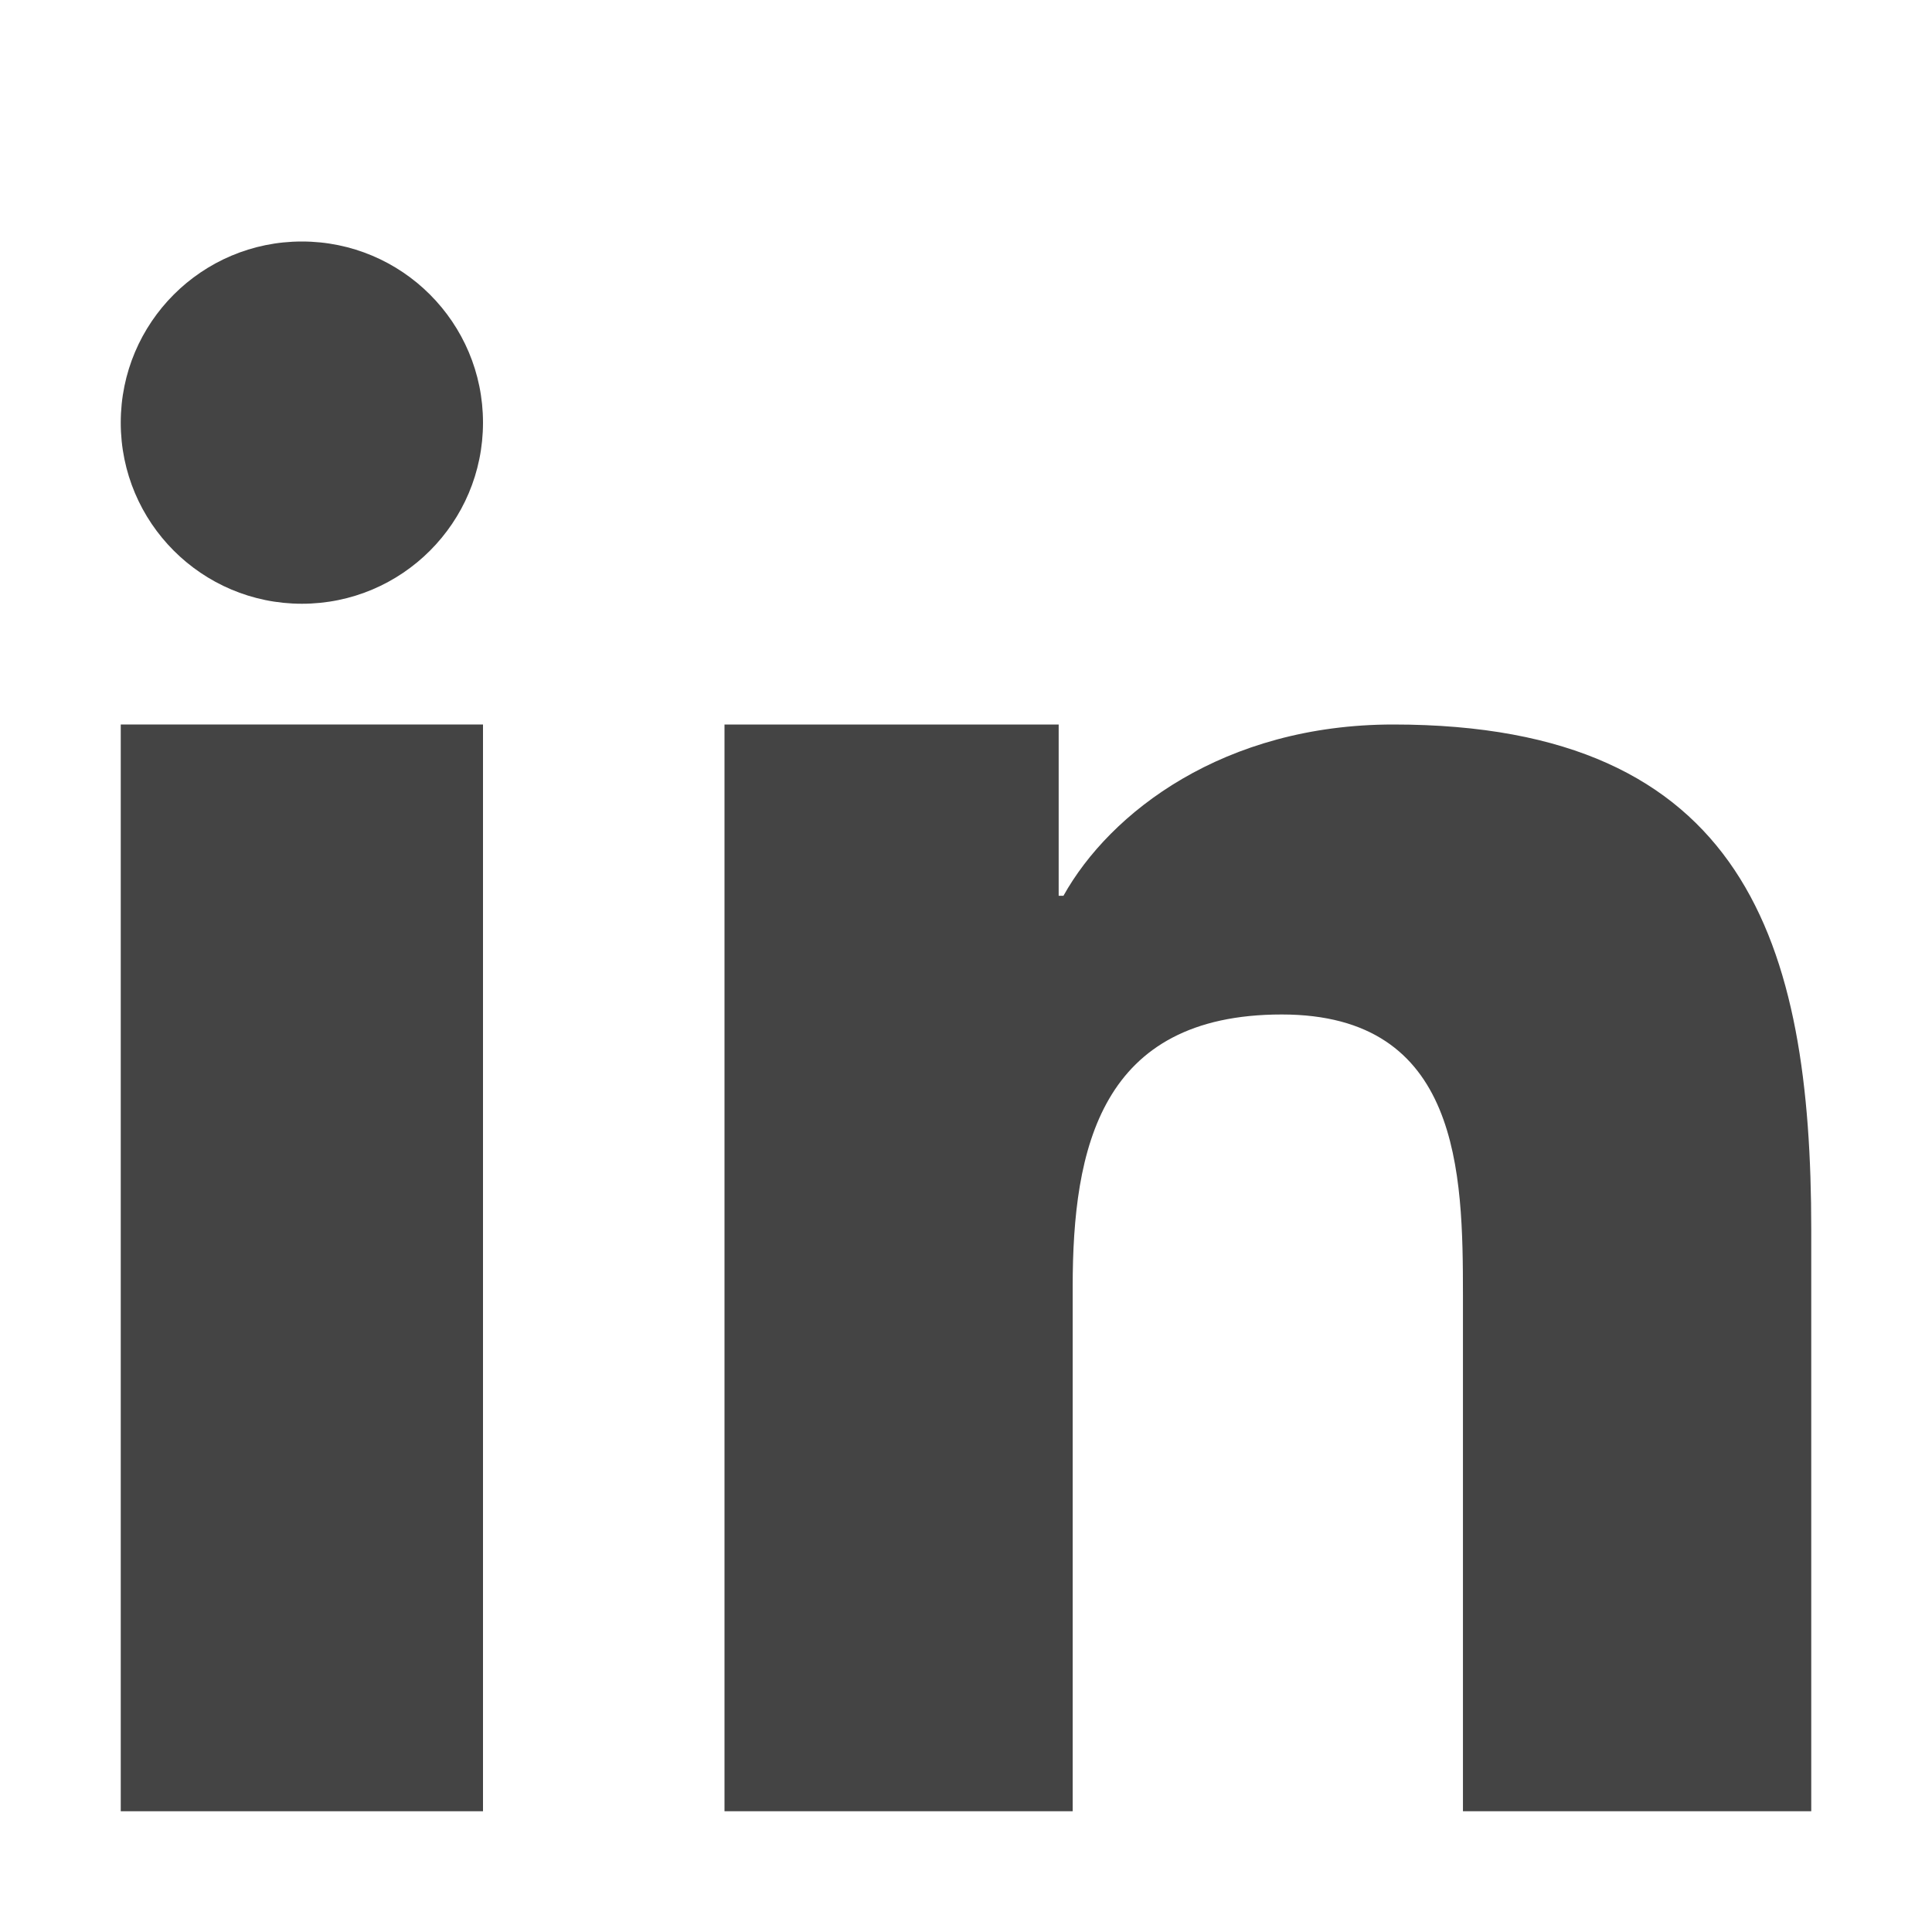
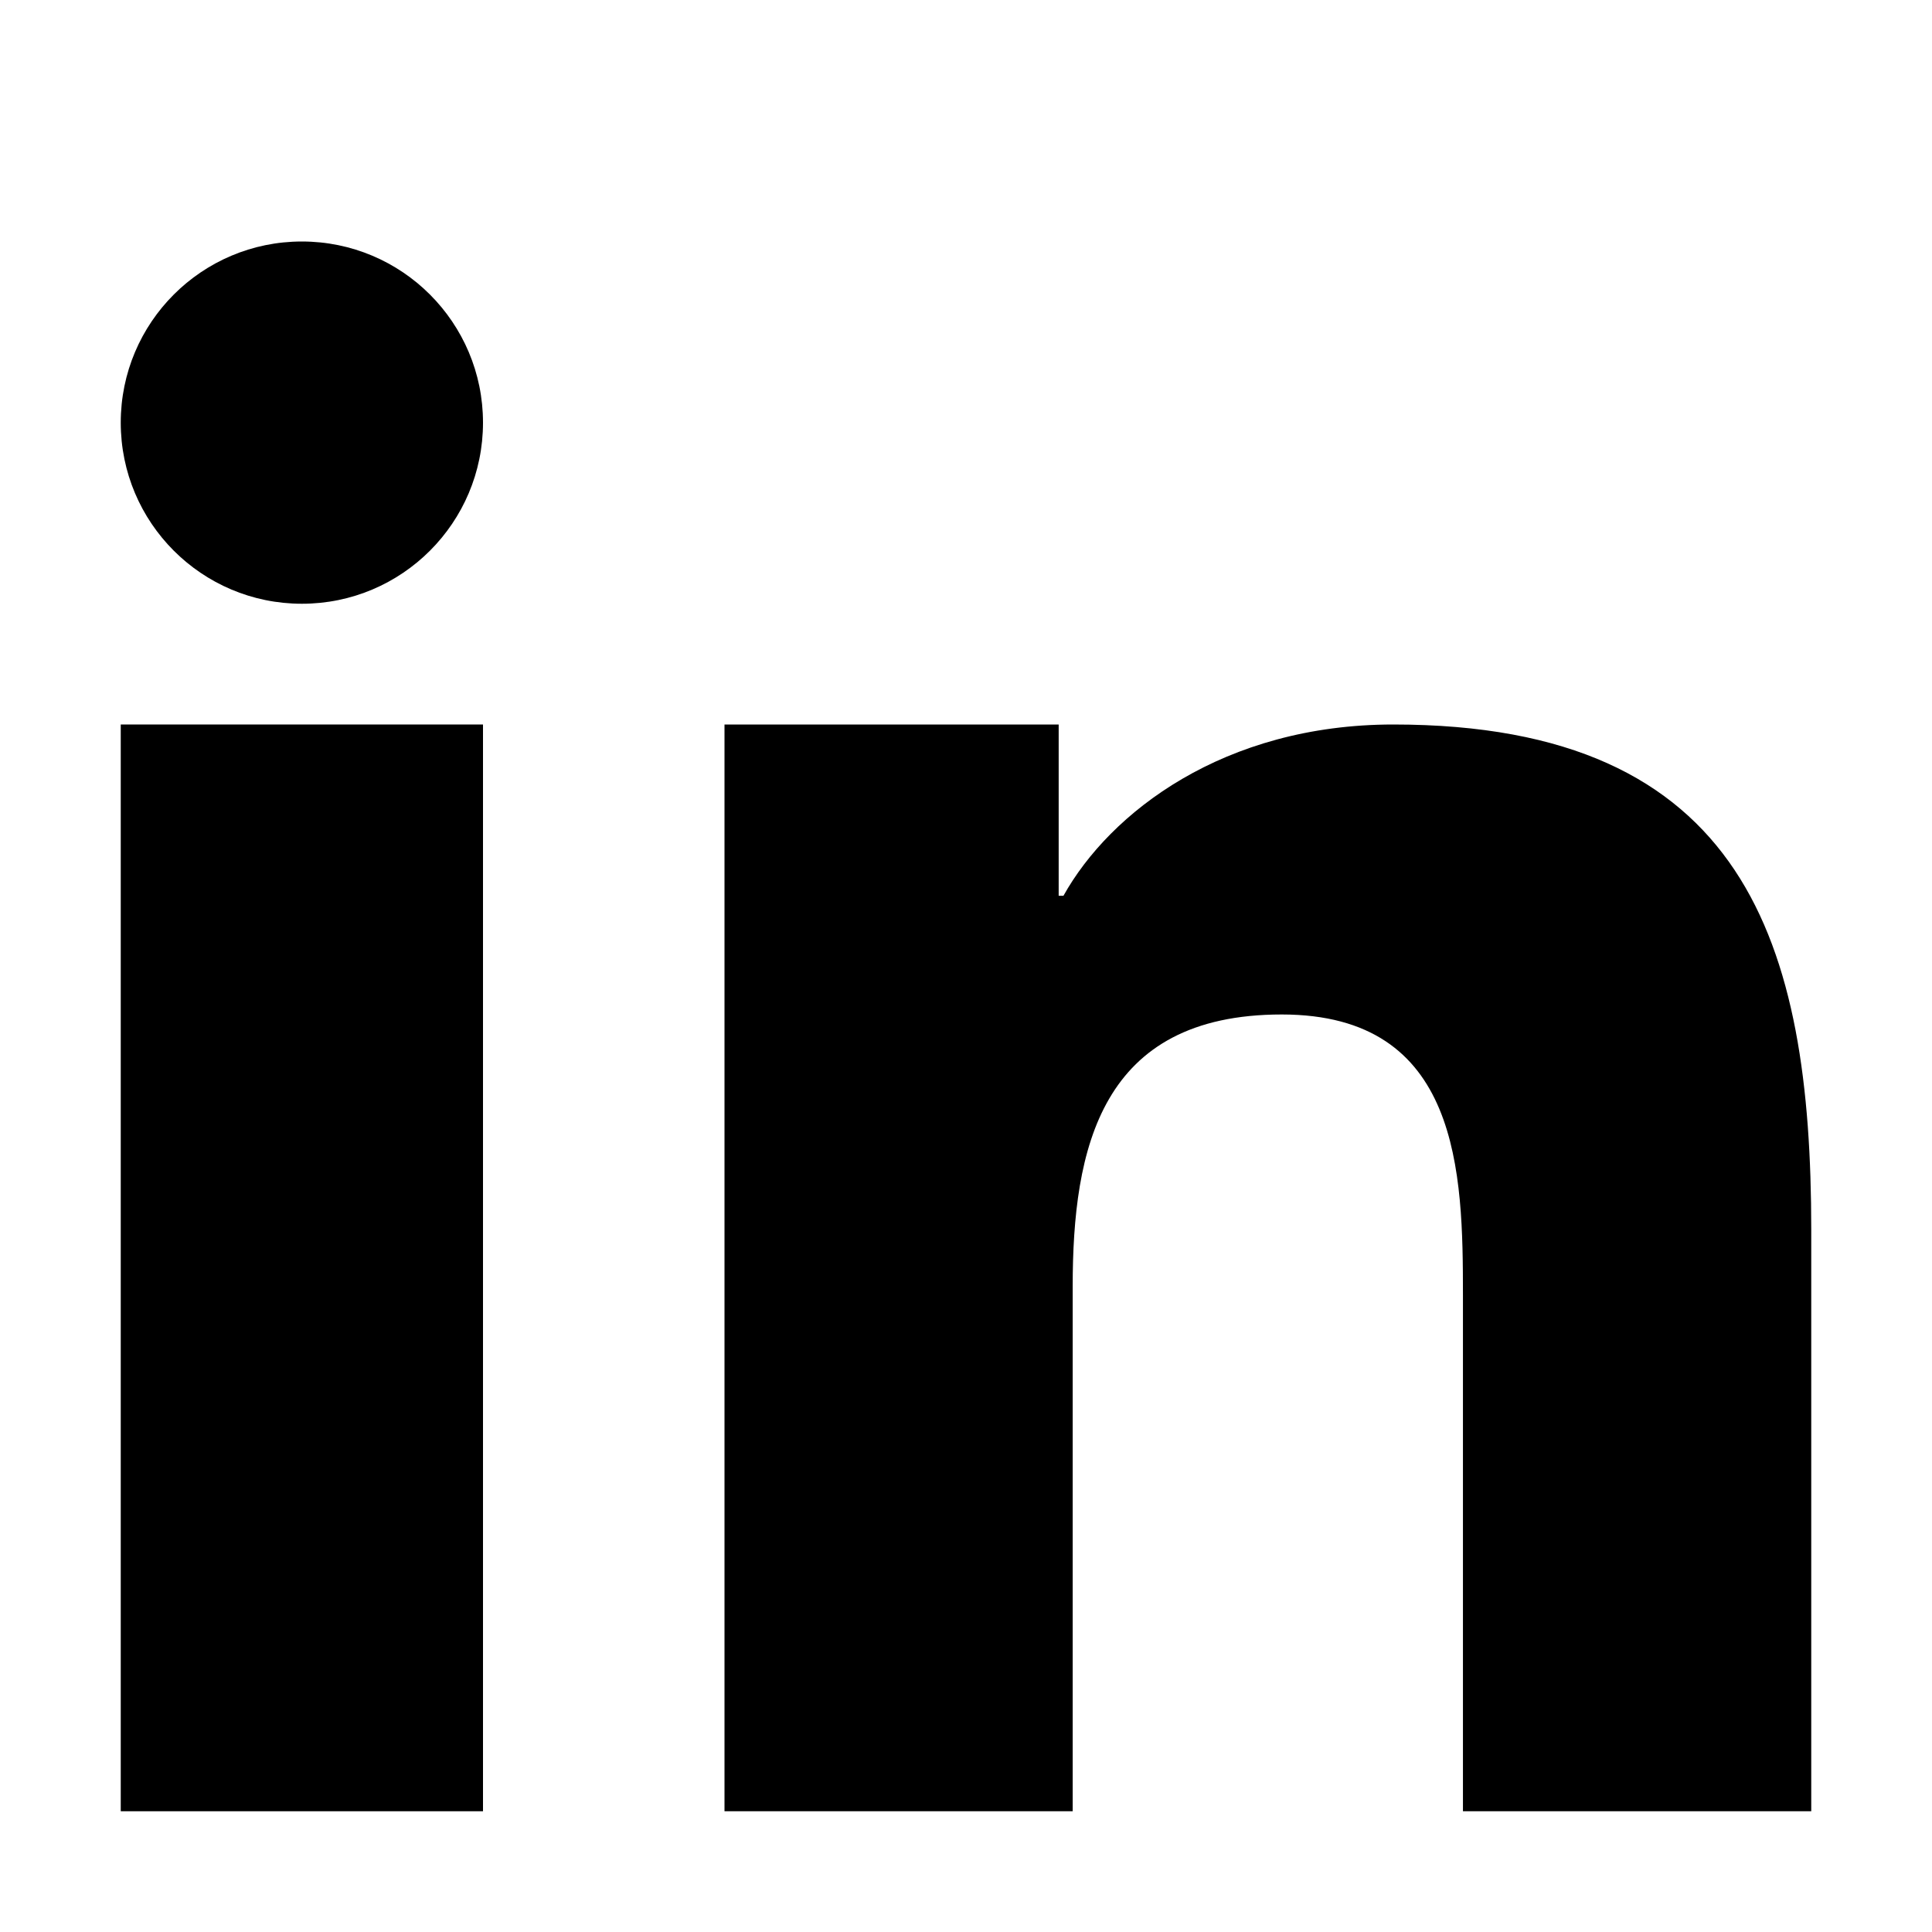
<svg xmlns="http://www.w3.org/2000/svg" version="1.1" width="32" height="32" viewBox="0 0 32 32">
-   <path d="M12 12h5.535v2.837h0.079c0.77-1.381 2.655-2.837 5.464-2.837 5.842 0 6.922 3.637 6.922 8.367v9.633h-5.769v-8.54c0-2.037-0.042-4.657-3.001-4.657-3.005 0-3.463 2.218-3.463 4.509v8.688h-5.767v-18z" fill="#444444" />
-   <path d="M2 12h6v18h-6v-18z" fill="#444444" />
-   <path d="M8 7c0 1.657-1.343 3-3 3s-3-1.343-3-3c0-1.657 1.343-3 3-3s3 1.343 3 3z" fill="#444444" />
+   <path d="M12 12h5.535v2.837h0.079c0.77-1.381 2.655-2.837 5.464-2.837 5.842 0 6.922 3.637 6.922 8.367v9.633h-5.769v-8.54c0-2.037-0.042-4.657-3.001-4.657-3.005 0-3.463 2.218-3.463 4.509v8.688h-5.767v-18z" />
+   <path d="M2 12h6v18h-6v-18z" />
+   <path d="M8 7c0 1.657-1.343 3-3 3s-3-1.343-3-3c0-1.657 1.343-3 3-3s3 1.343 3 3z" />
</svg>
